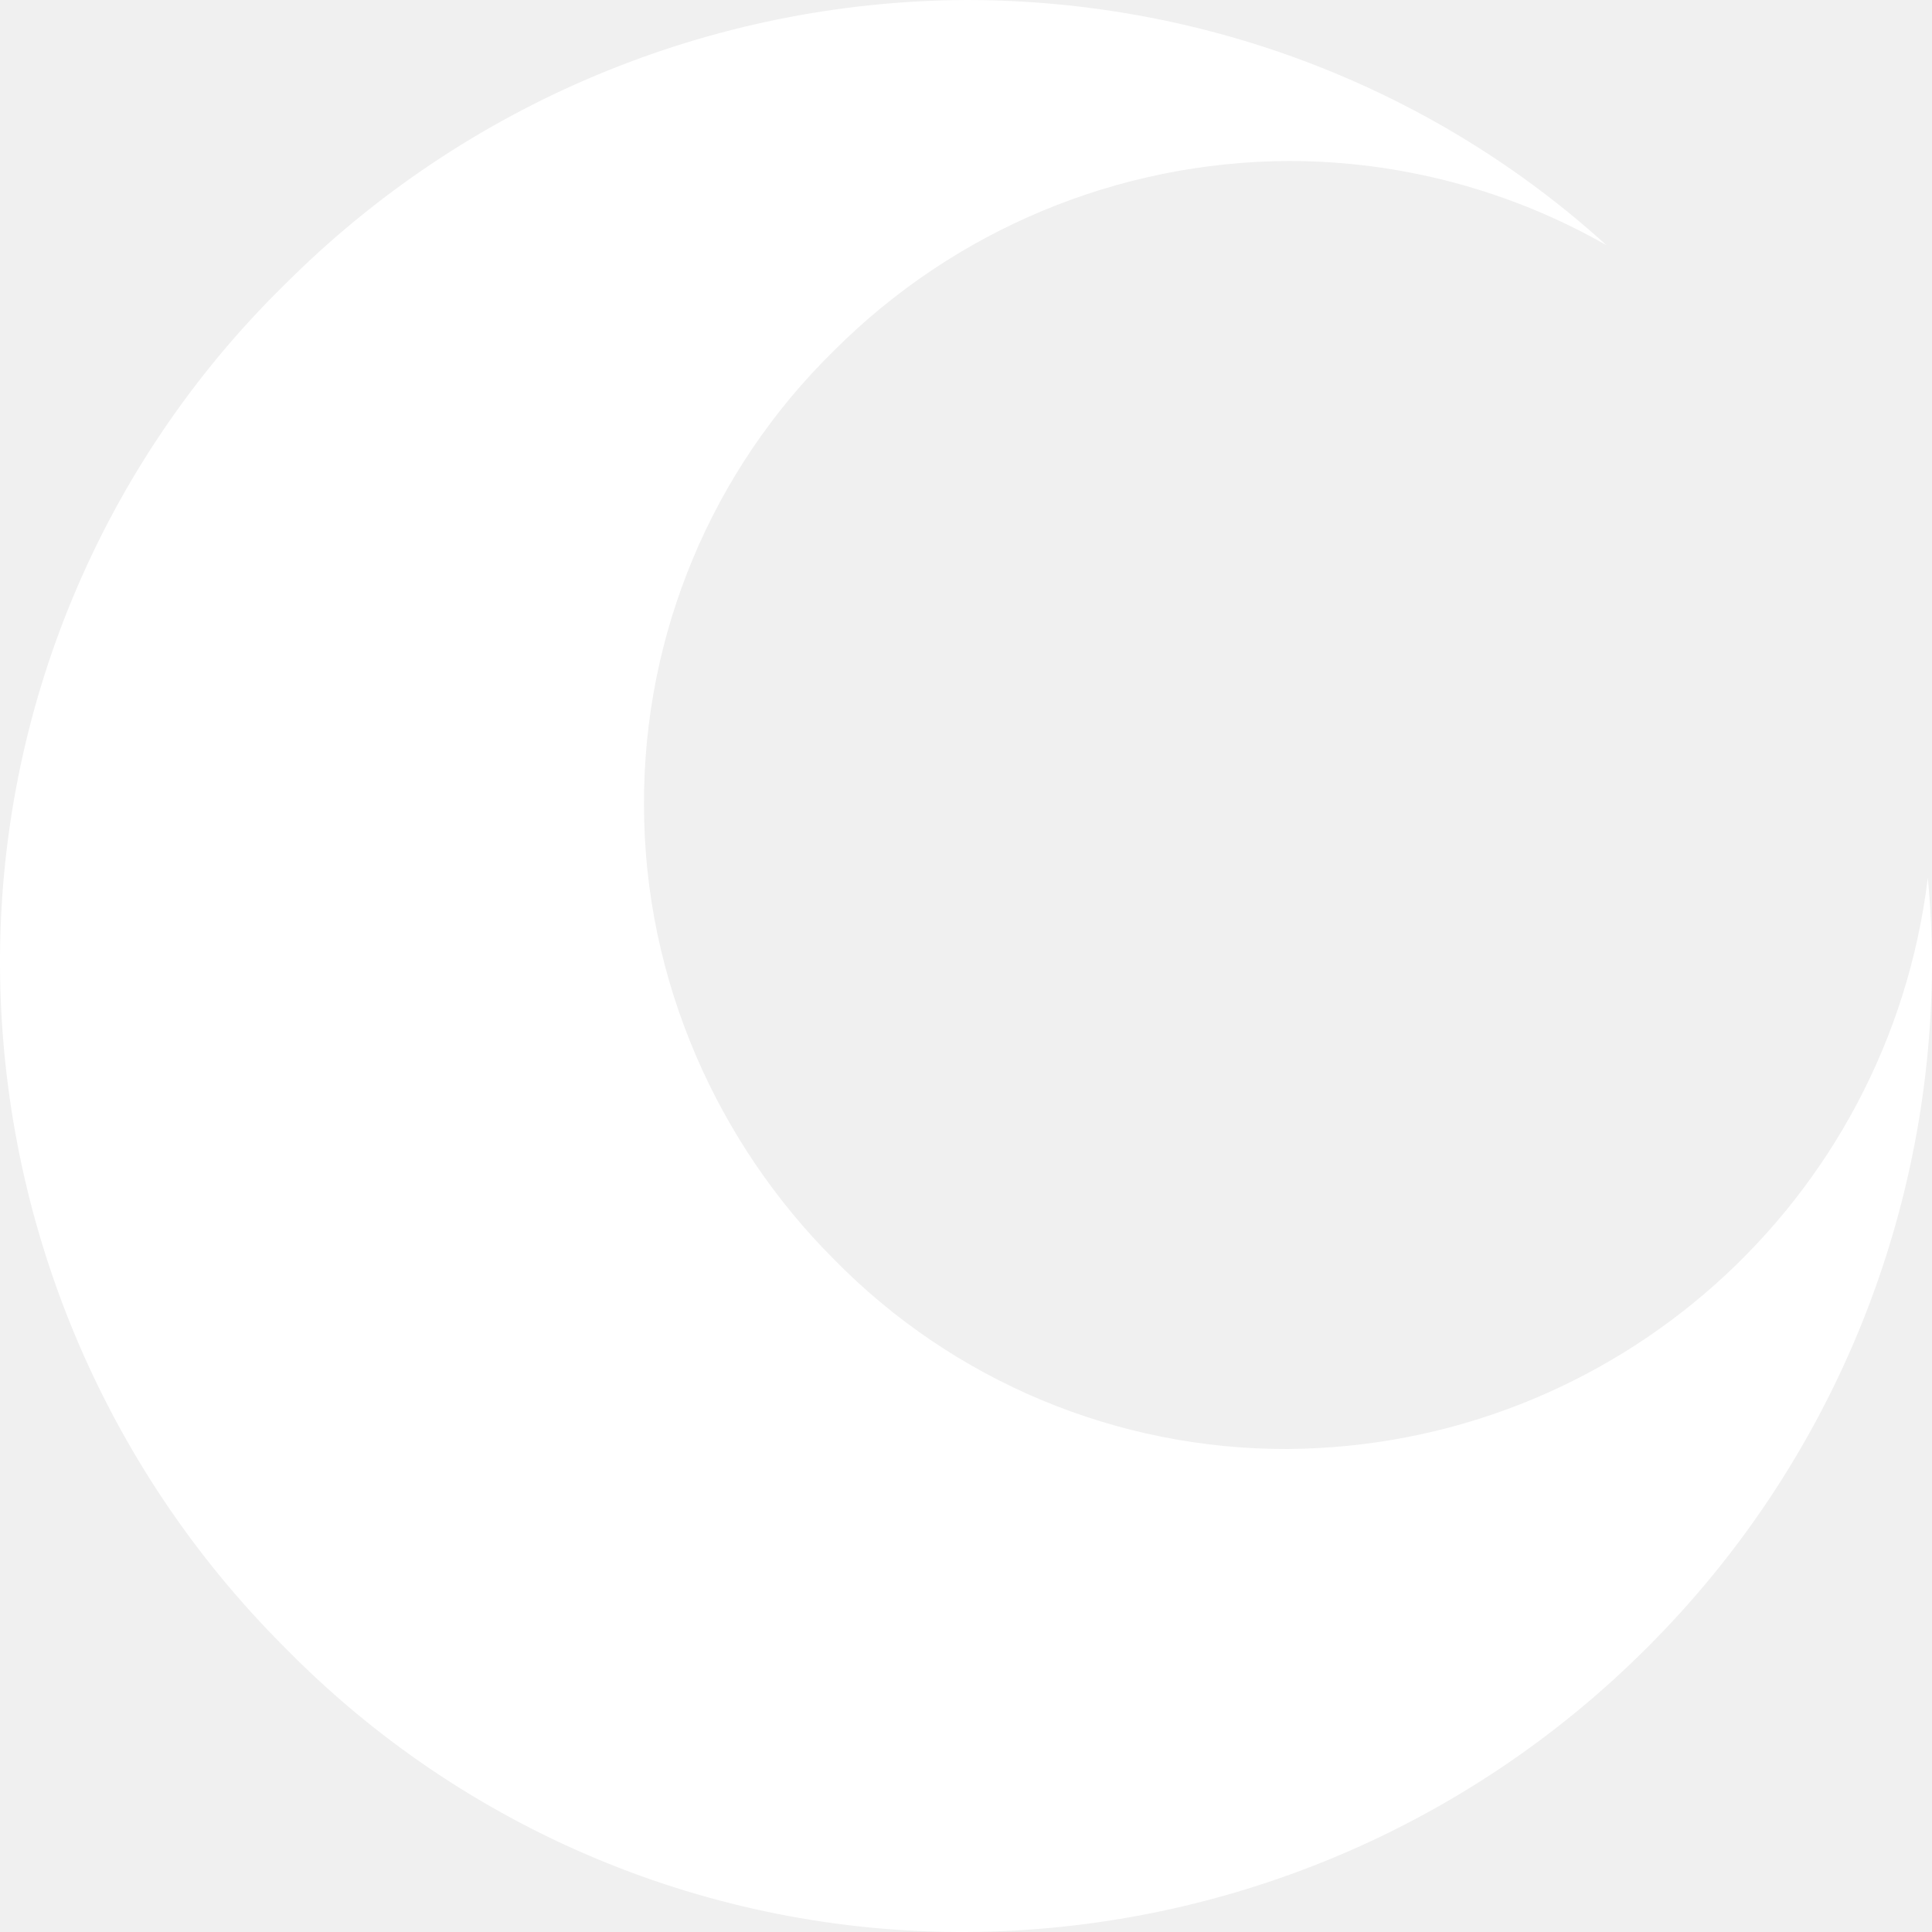
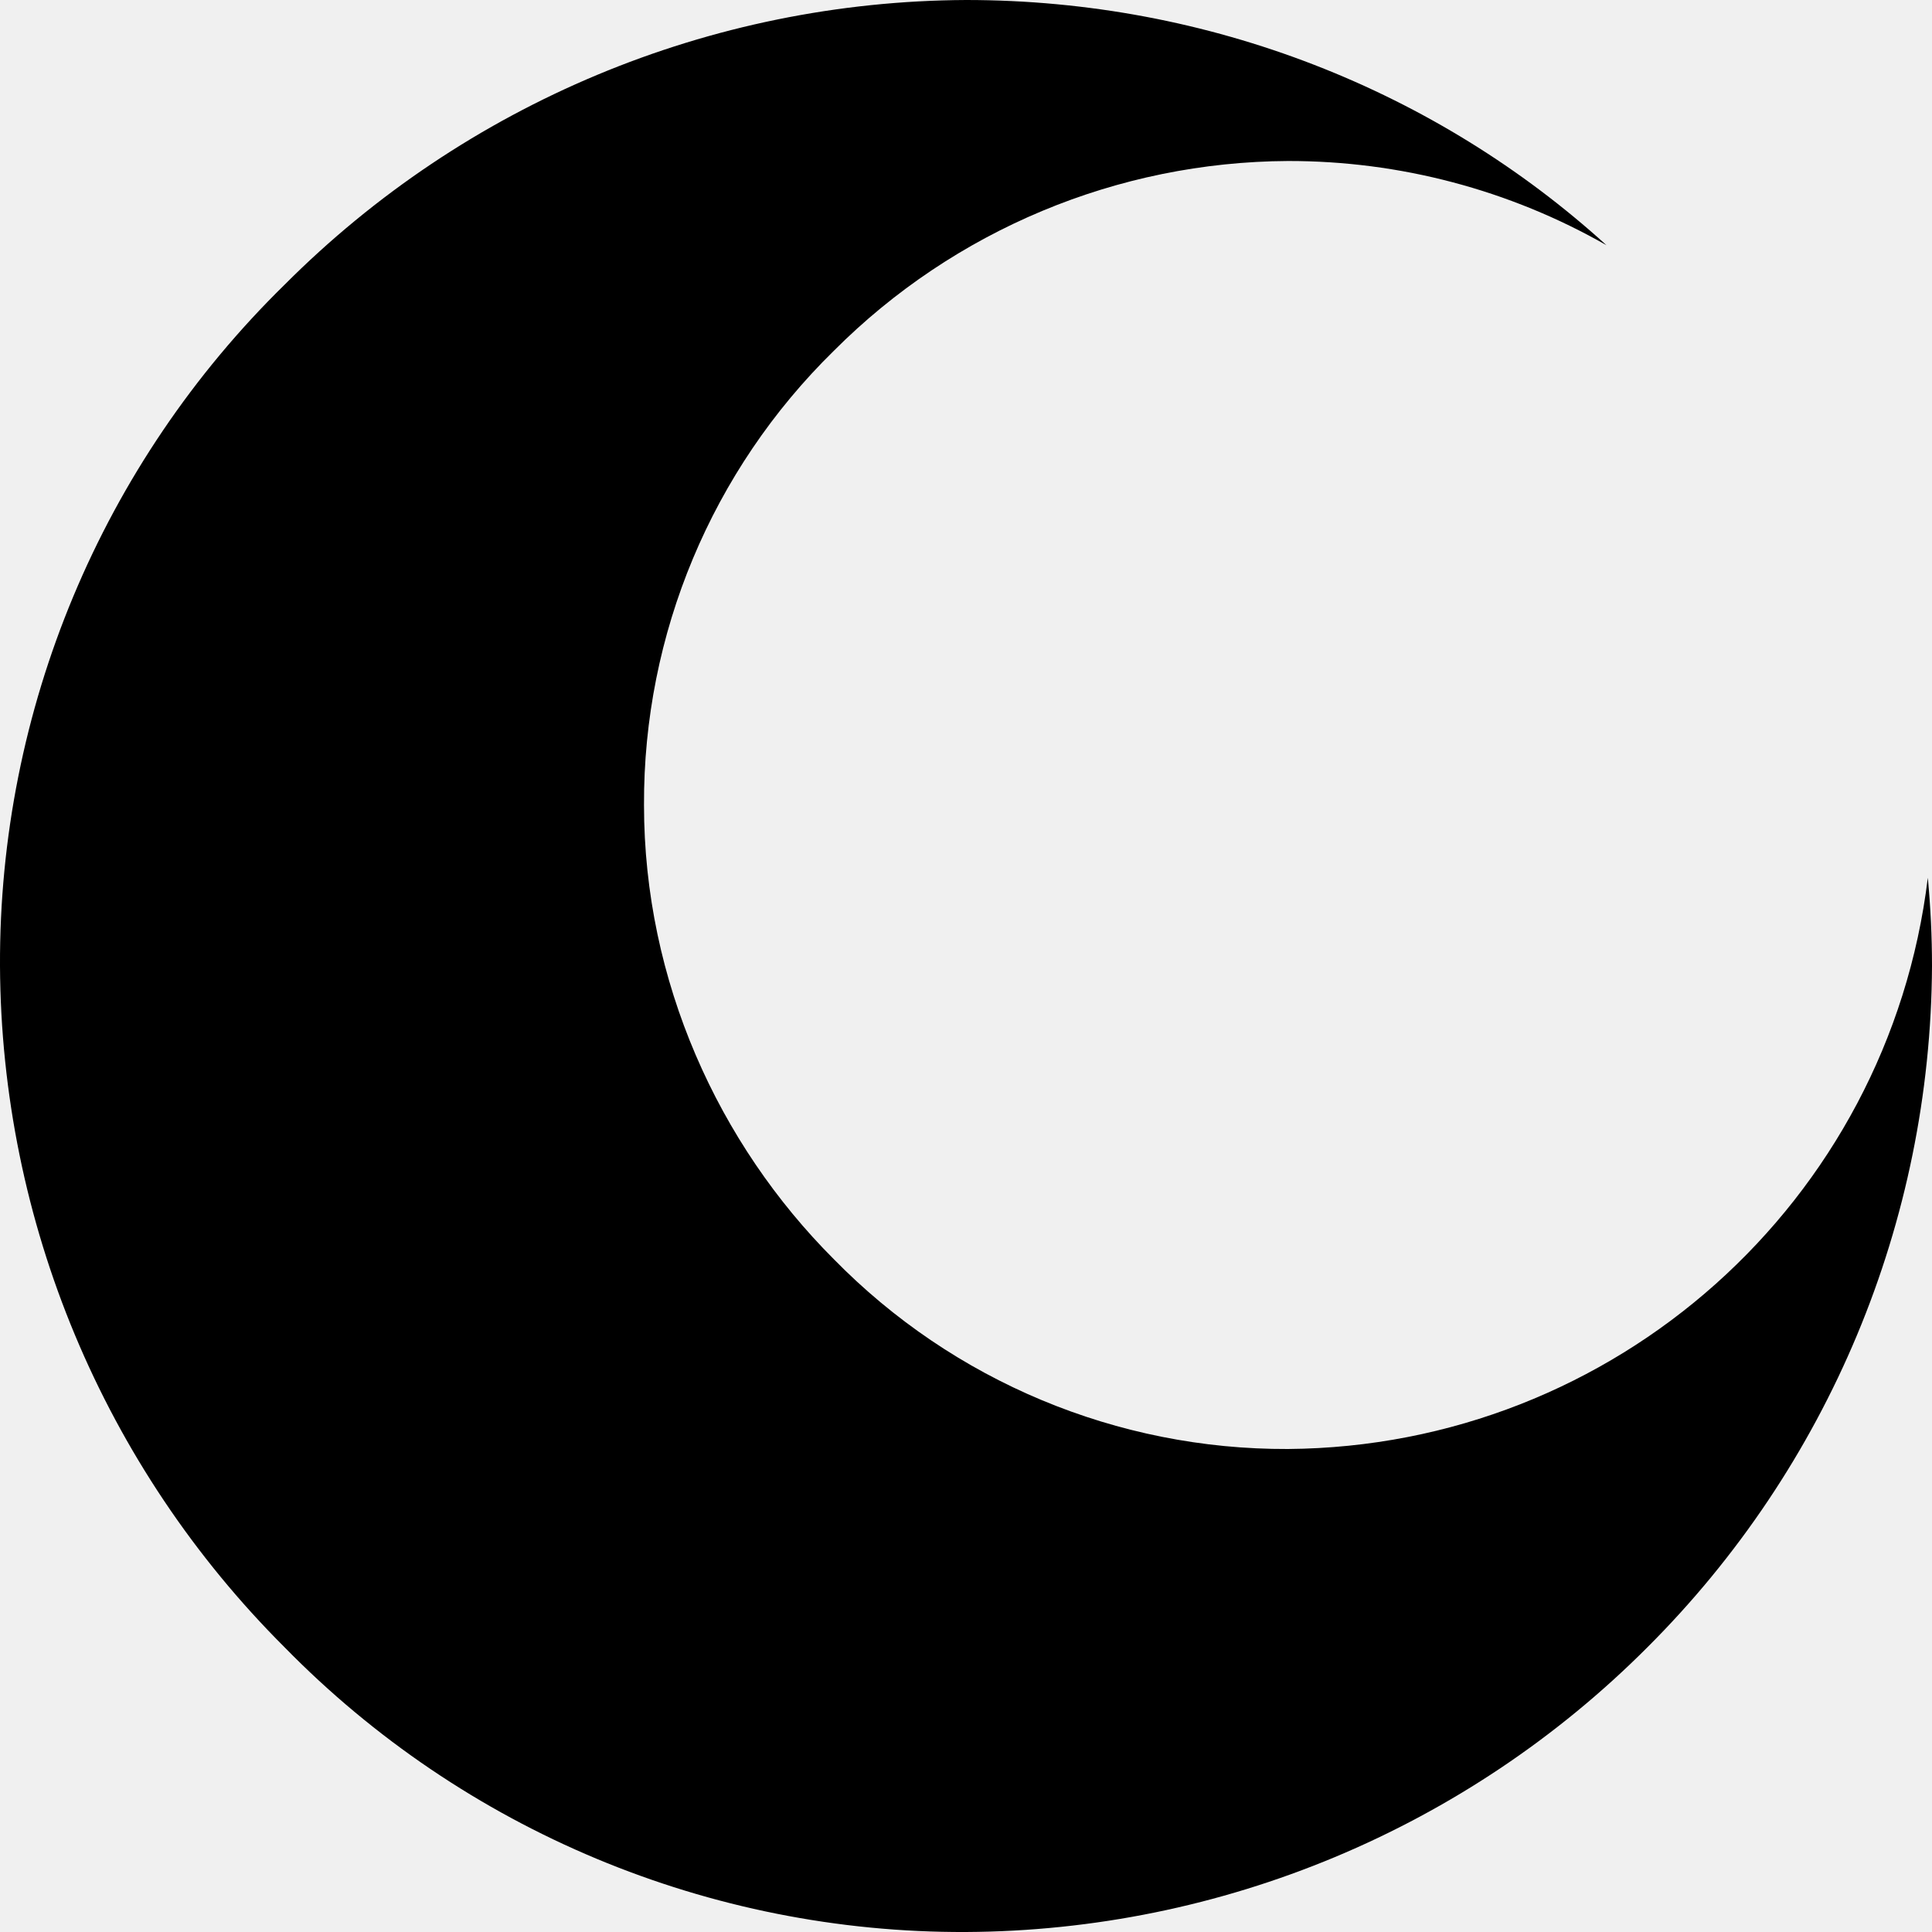
<svg xmlns="http://www.w3.org/2000/svg" width="12" height="12">
-   <path d="M6 0c1.516 0 2.925.566 3.978 1.523A3.979 3.979 0 008 1a4.014 4.014 0 00-2.821 1.179A3.927 3.927 0 004 5c0 1.095.463 2.105 1.179 2.821A3.927 3.927 0 008 9a4.034 4.034 0 003.974-3.548c.017.18.026.364.026.548a6.02 6.02 0 01-1.768 4.232A6.02 6.02 0 016 12a5.89 5.89 0 01-4.232-1.768A6.02 6.02 0 010 6a5.89 5.89 0 011.768-4.232A6.02 6.02 0 016 0z" fill="#FFF" fill-rule="nonzero" />
+   <path d="M6 0c1.516 0 2.925.566 3.978 1.523A3.979 3.979 0 008 1a4.014 4.014 0 00-2.821 1.179A3.927 3.927 0 004 5c0 1.095.463 2.105 1.179 2.821A3.927 3.927 0 008 9a4.034 4.034 0 003.974-3.548c.017.18.026.364.026.548a6.02 6.02 0 01-1.768 4.232A6.02 6.02 0 016 12a5.89 5.89 0 01-4.232-1.768A6.02 6.02 0 010 6a5.89 5.89 0 011.768-4.232A6.02 6.02 0 016 0z" fill="currentColor" fill-rule="nonzero" />
</svg>
